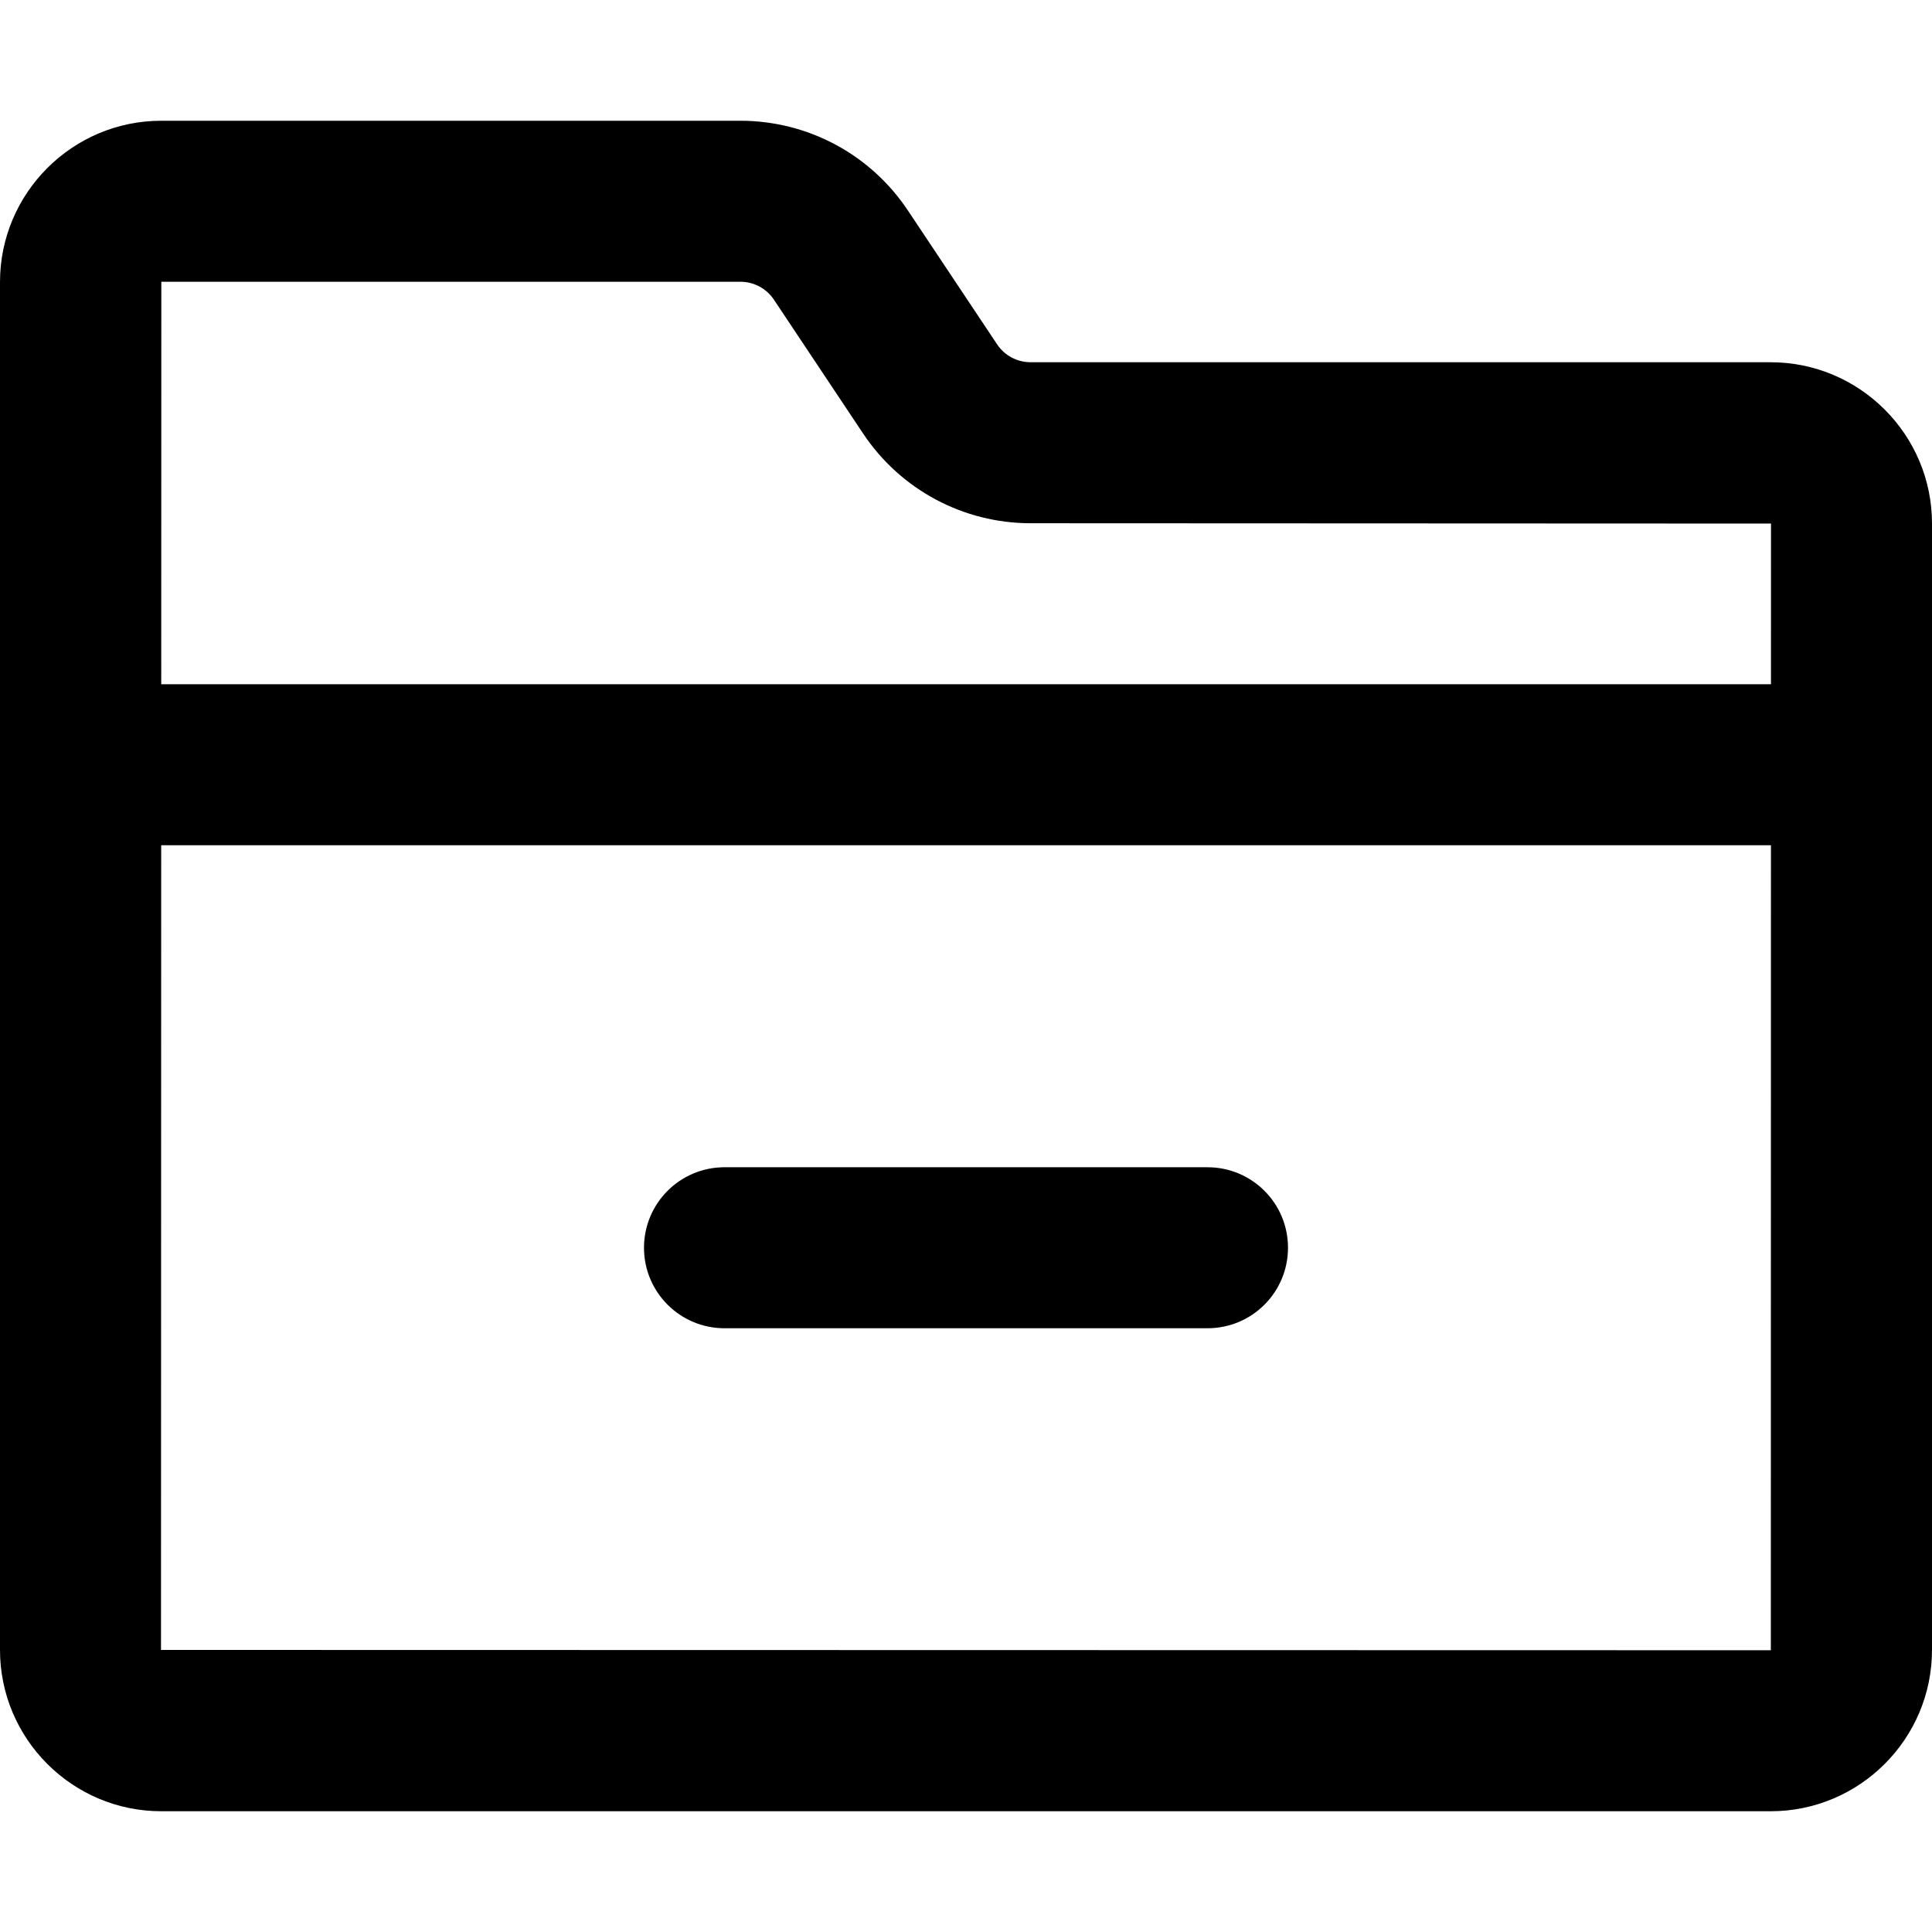
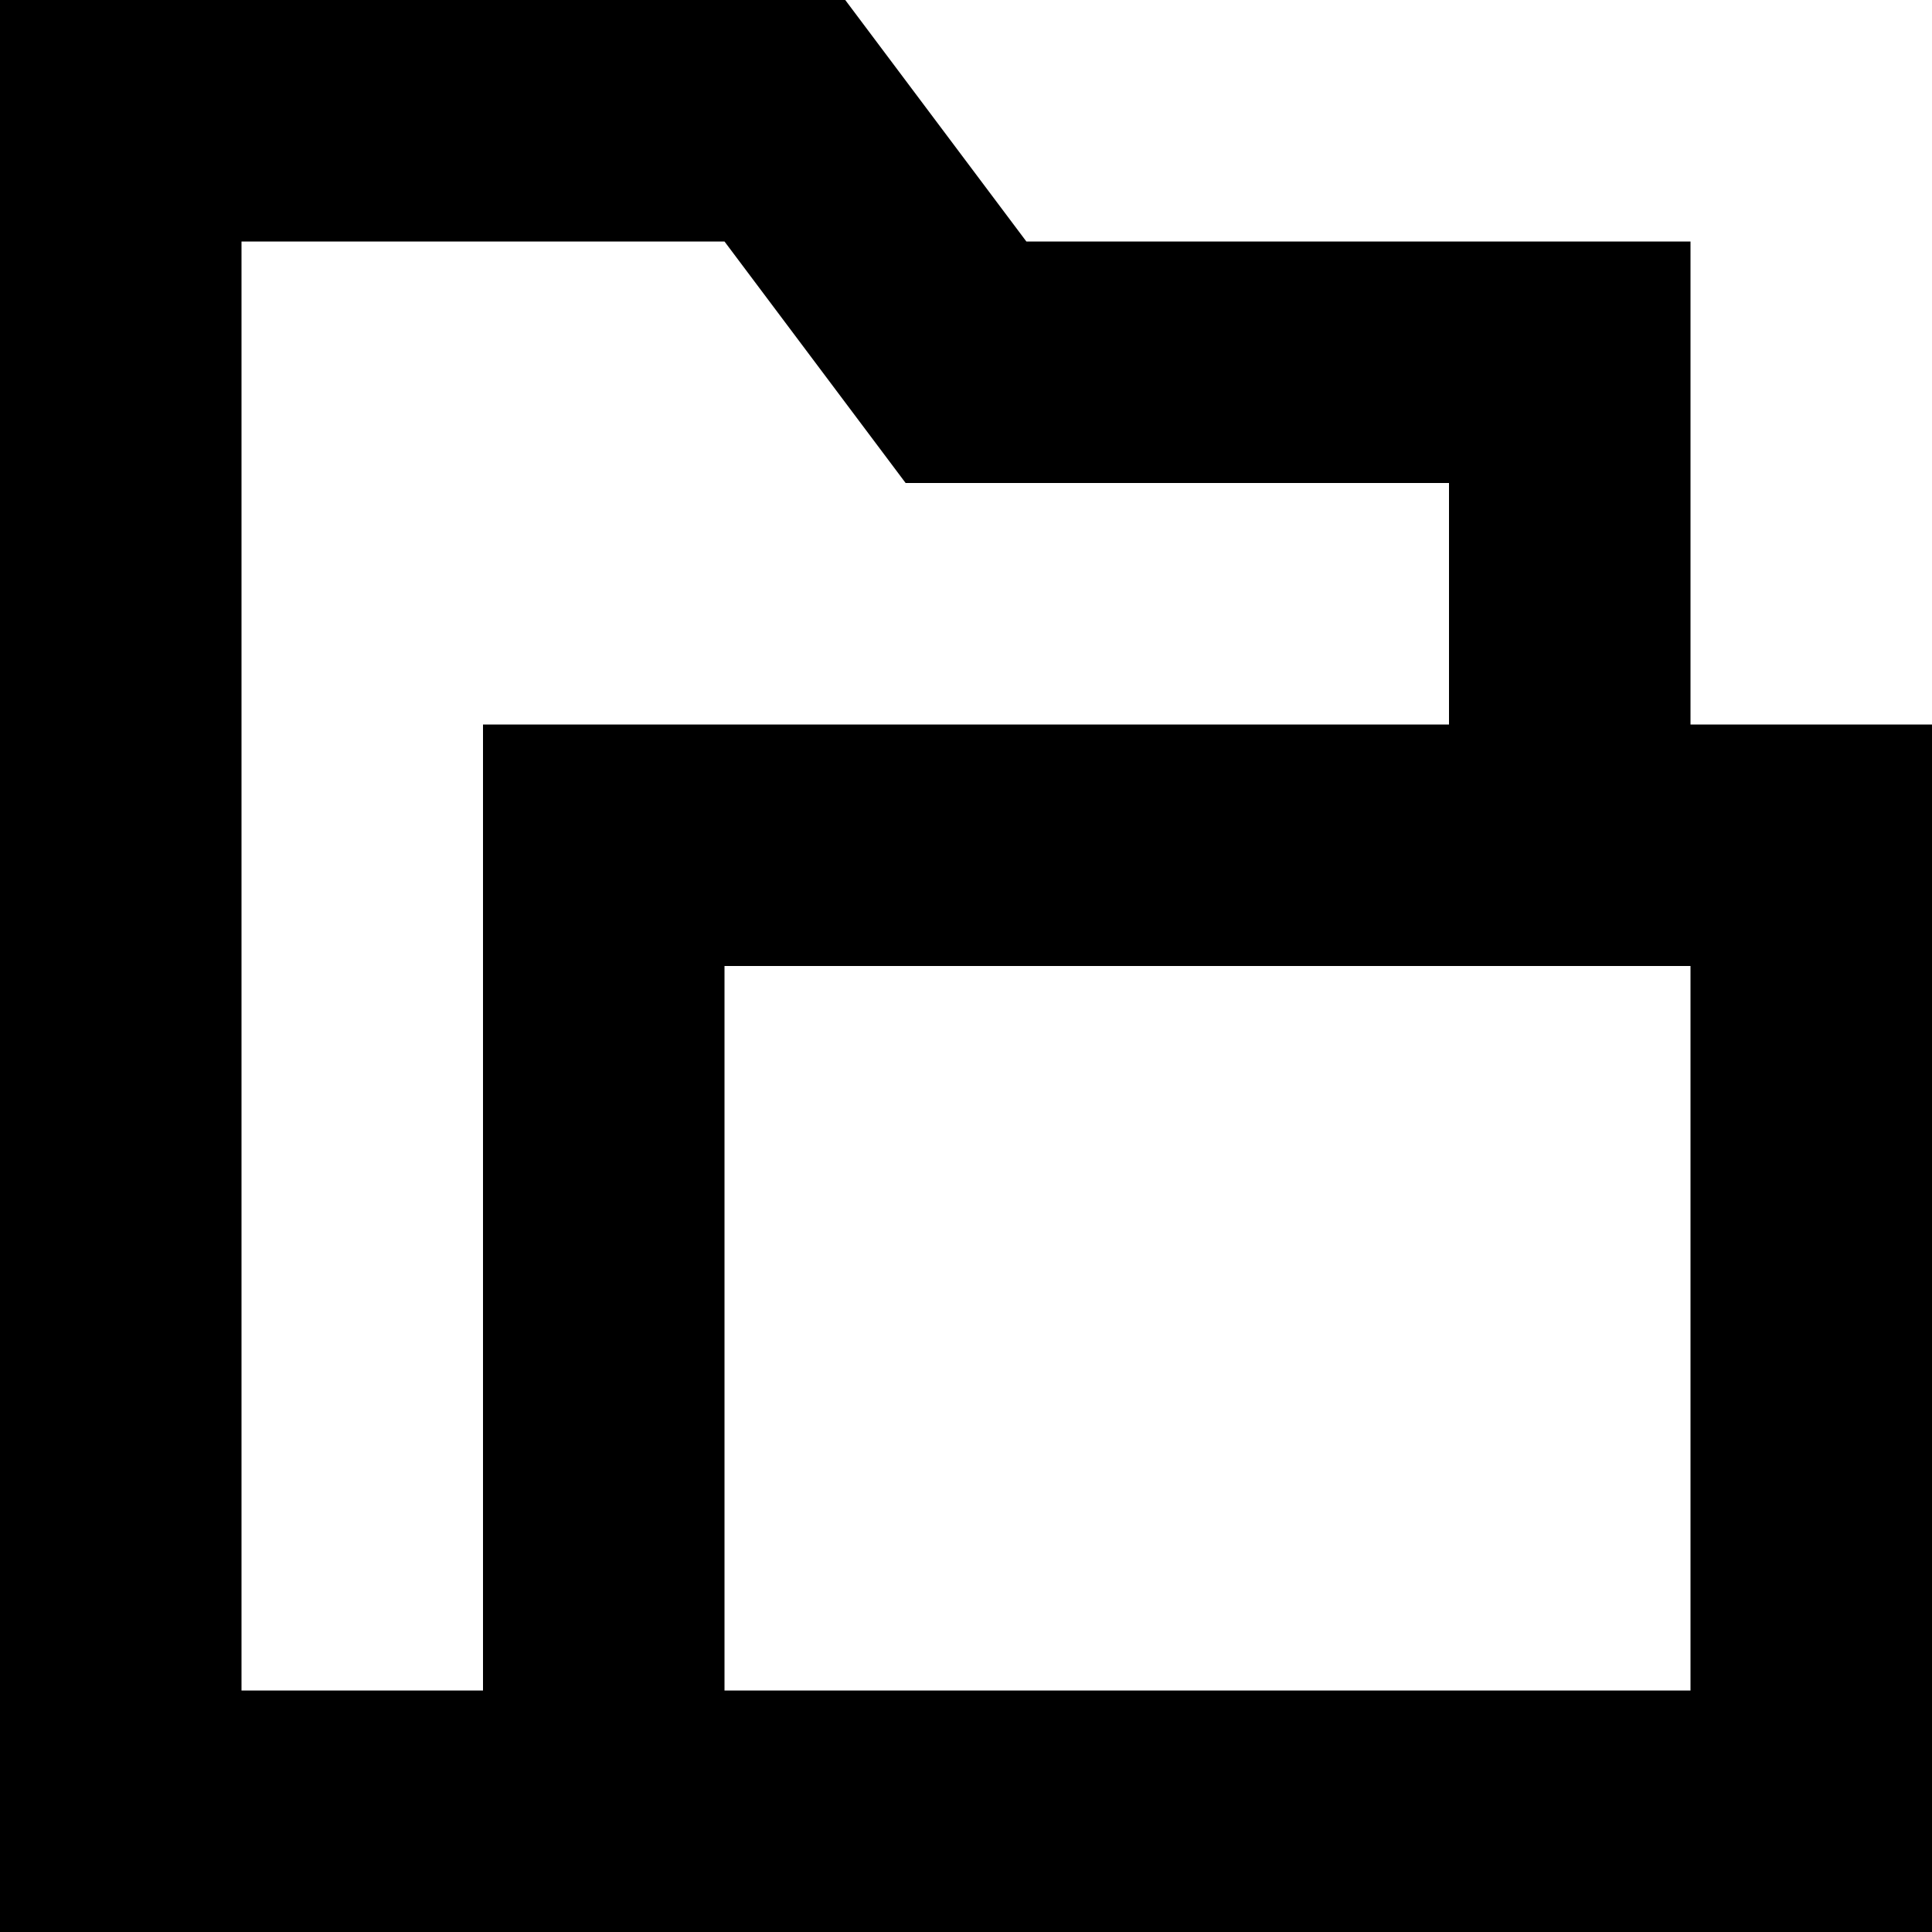
- <svg xmlns="http://www.w3.org/2000/svg" version="1.1" id="Layer_1" x="0px" y="0px" width="320px" height="320px" viewBox="227 -6.666 320 320" enable-background="new 227 -6.666 320 320" xml:space="preserve">
-   <g>
-     <path d="M520.28,293.334H253.72c-14.733,0-26.72-11.987-26.72-26.721V40.053c0-14.733,11.987-26.72,26.72-26.72h95.893   c11.173,0,21.547,5.546,27.747,14.84l14.787,22.187c1.24,1.867,3.32,2.974,5.573,2.974H520.28c14.733,0,26.72,11.986,26.72,26.72   v186.56C547,281.347,535.014,293.334,520.28,293.334L520.28,293.334z M253.72,40l-0.054,226.613l266.64,0.053l0.026-186.613   L397.72,80c-11.173,0-21.56-5.56-27.76-14.854l-14.773-22.173c-1.24-1.867-3.333-2.973-5.573-2.973H253.72z M533.667,133.333   H240.333c-7.36,0-13.333-5.974-13.333-13.333s5.973-13.333,13.333-13.333h293.333C541.04,106.667,547,112.64,547,120   S541.04,133.333,533.667,133.333z M427,213.334h-80c-7.36,0-13.333-5.961-13.333-13.334c0-7.374,5.974-13.333,13.333-13.333h80   c7.373,0,13.333,5.96,13.333,13.333C440.333,207.373,434.373,213.334,427,213.334z" />
-   </g>
+ <svg xmlns="http://www.w3.org/2000/svg" version="1.1" id="Layer_1" x="0px" y="0px" viewBox="0 0 16 16" style="enable-background:new 0 0 16 16;" xml:space="preserve">
+   <path d="M0,16h16V6h-2V2H8.5L7,0H0C0,0,0,16,0,16z M14,8v6H6V8H14z M7.5,4H12v2H4v8H2V2h4L7.5,4z" />
</svg>
